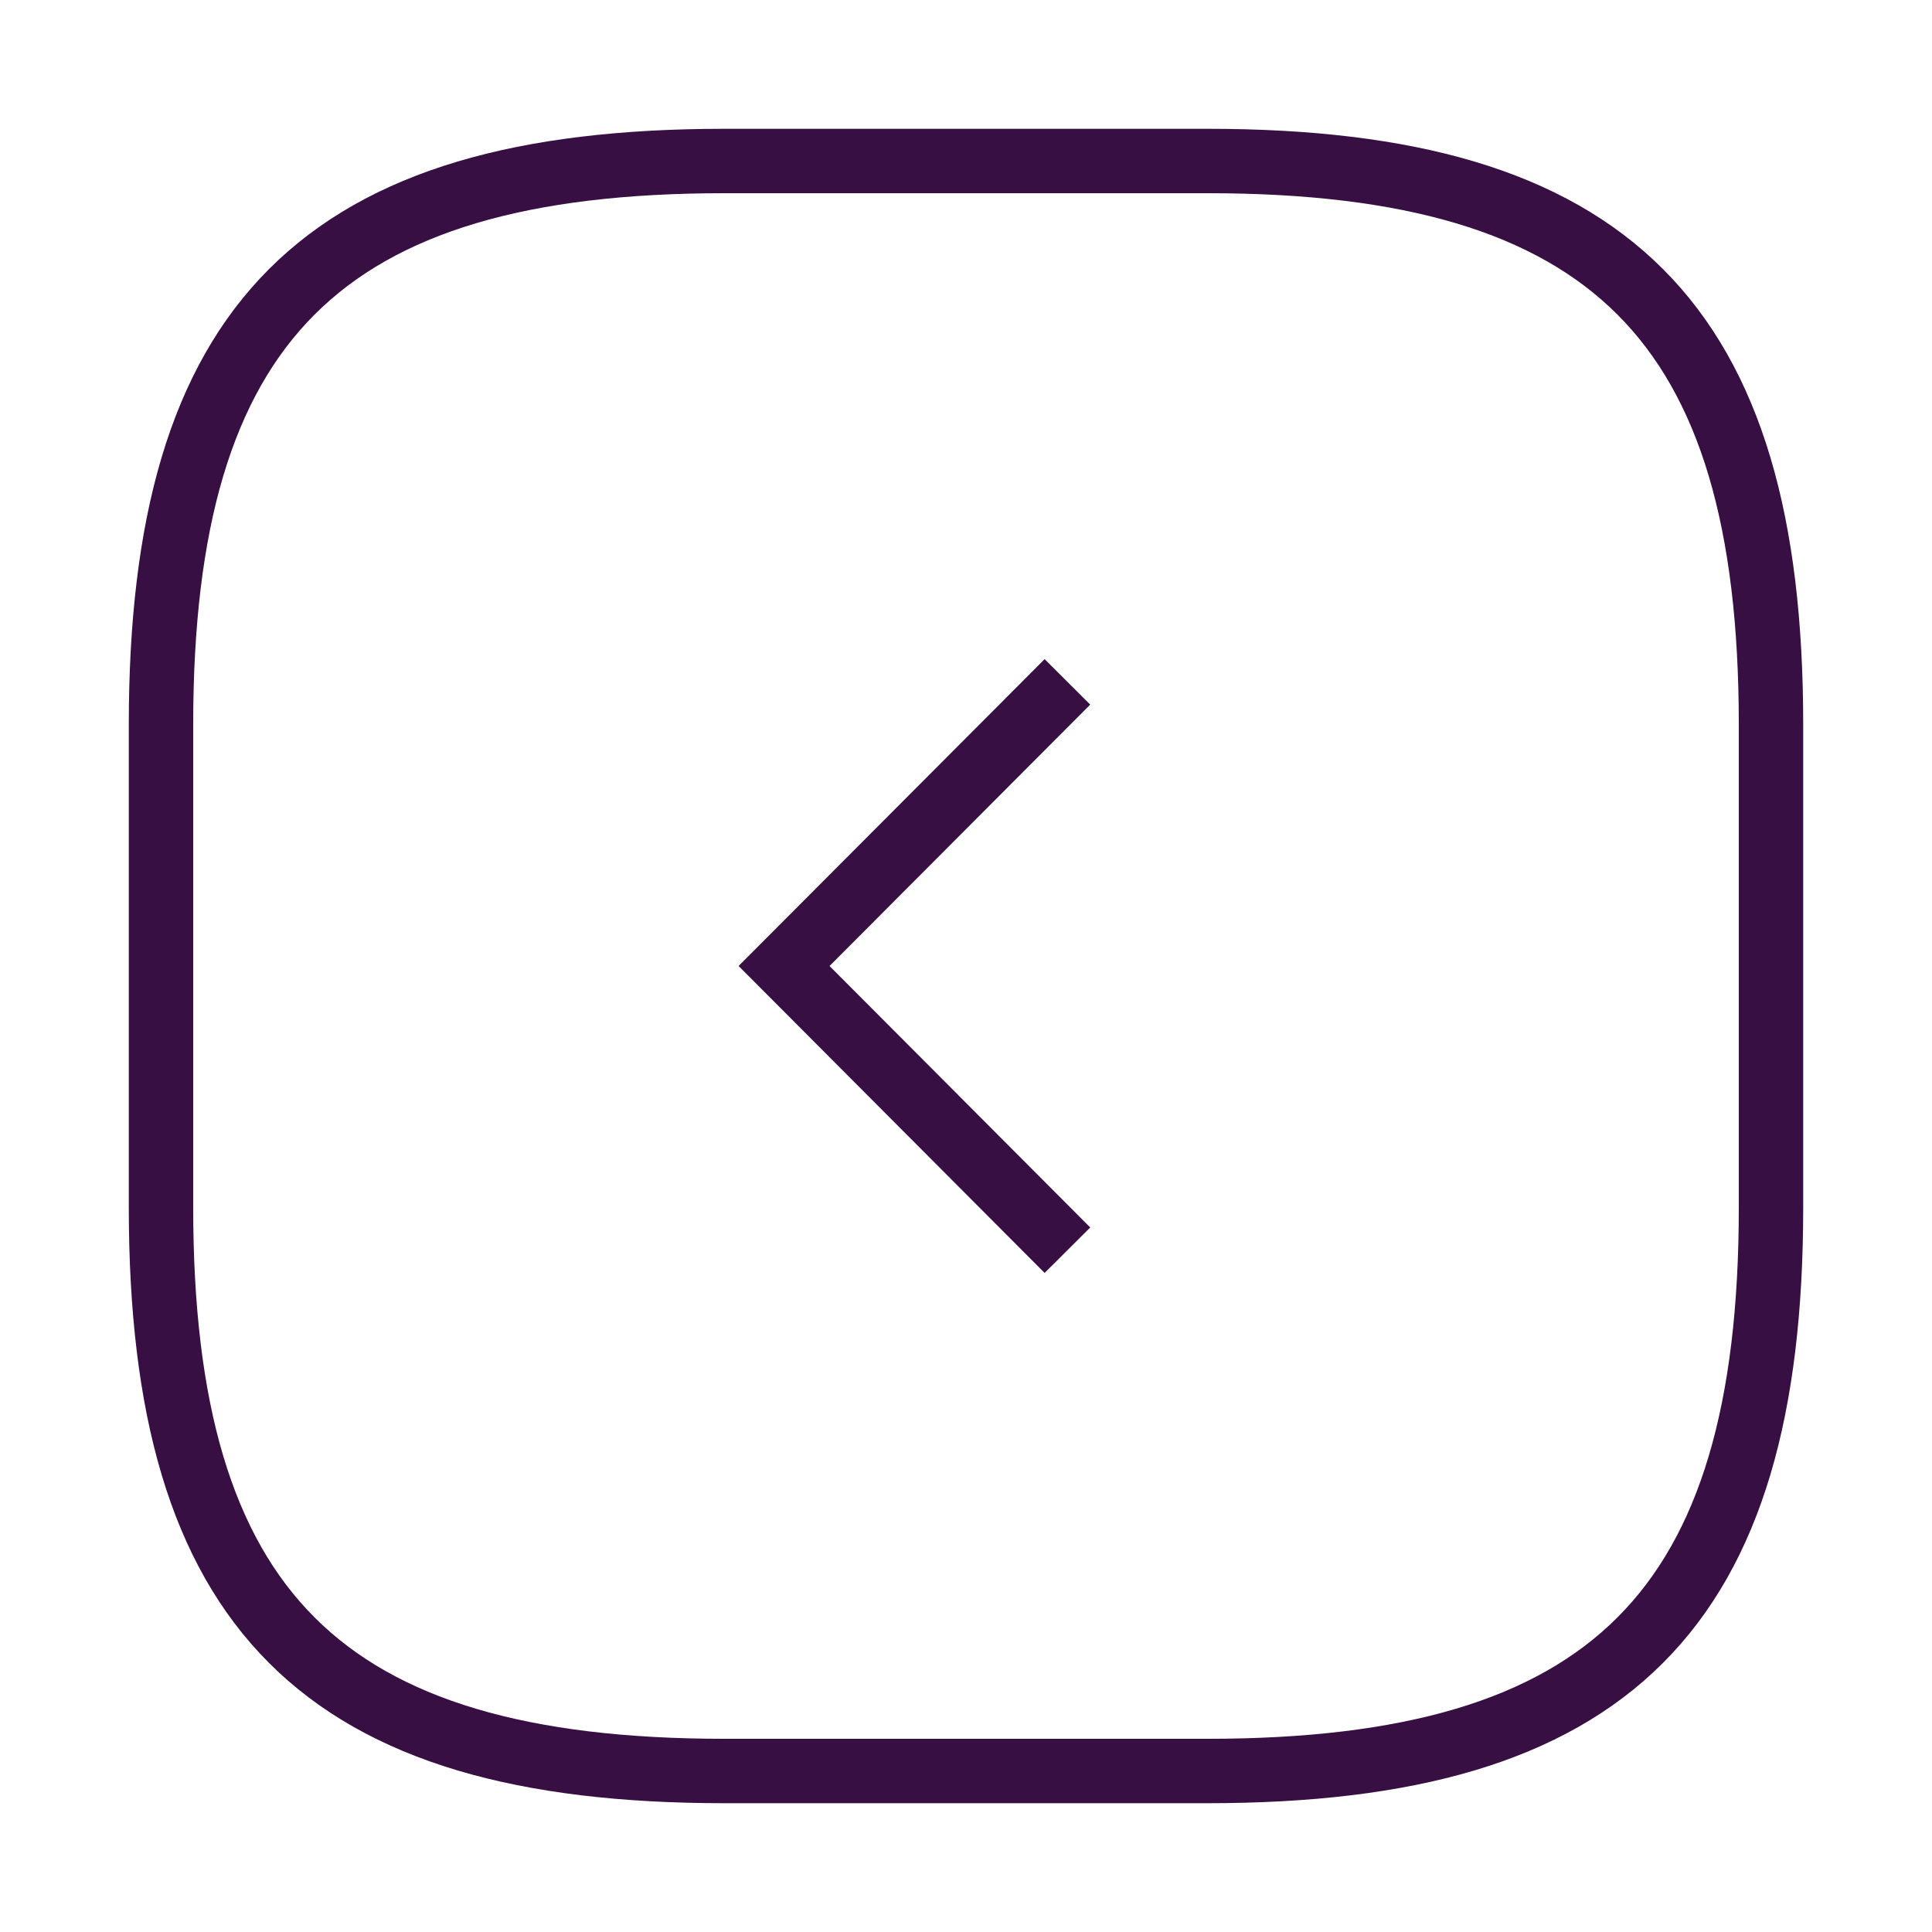
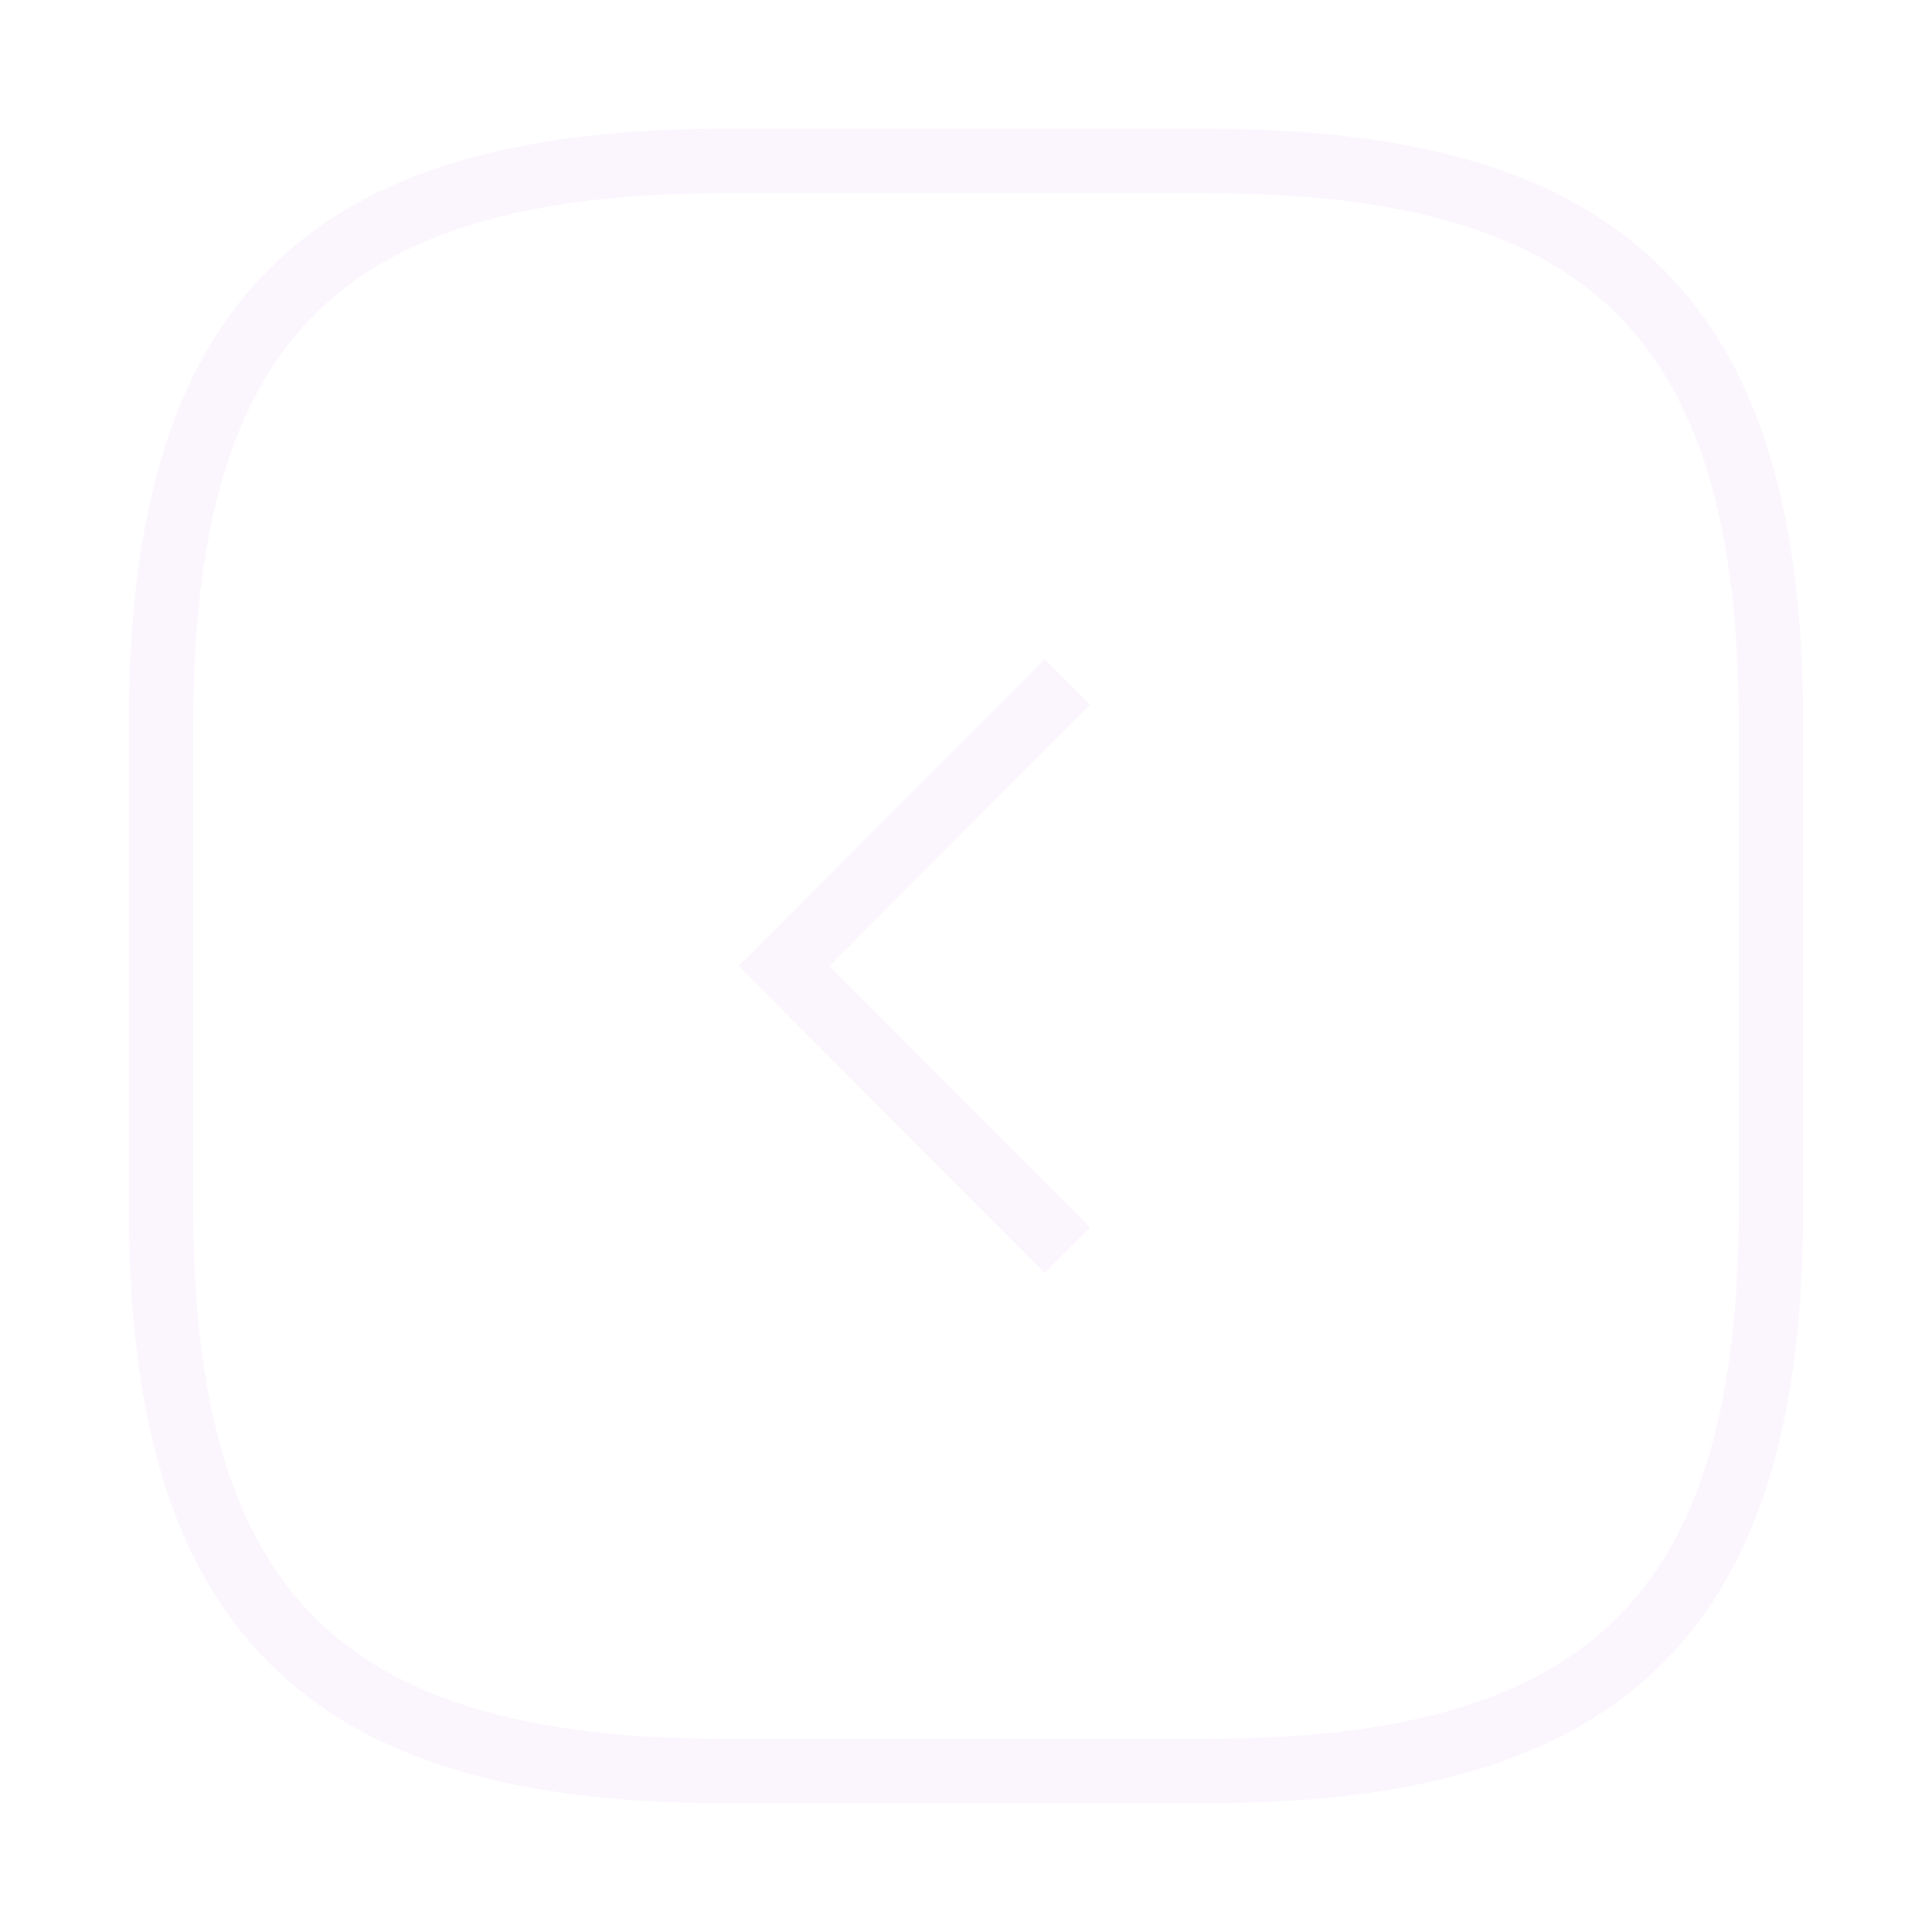
<svg xmlns="http://www.w3.org/2000/svg" width="30" height="30" viewBox="0 0 30 30" fill="none">
-   <path d="M11.25 27.5H18.75C25 27.5 27.5 25 27.5 18.75V11.25C27.5 5 25 2.5 18.75 2.5H11.25C5 2.5 2.5 5 2.5 11.25V18.75C2.5 25 5 27.5 11.25 27.5Z" stroke="#380F43" strokeWidth="1.5" strokeLinecap="round" strokeLinejoin="round" />
-   <path d="M16.575 19.413L12.175 15L16.575 10.588" stroke="#380F43" strokeWidth="1.5" strokeLinecap="round" strokeLinejoin="round" />
+   <path d="M11.25 27.5H18.75C25 27.5 27.5 25 27.5 18.75V11.25C27.5 5 25 2.5 18.75 2.5H11.25C5 2.5 2.5 5 2.5 11.25V18.75C2.5 25 5 27.5 11.25 27.5Z" stroke="#FBF6FD" strokeWidth="1.5" strokeLinecap="round" strokeLinejoin="round" />
+   <path d="M16.575 19.413L12.175 15L16.575 10.588" stroke="#FBF6FD" strokeWidth="1.5" strokeLinecap="round" strokeLinejoin="round" />
</svg>
